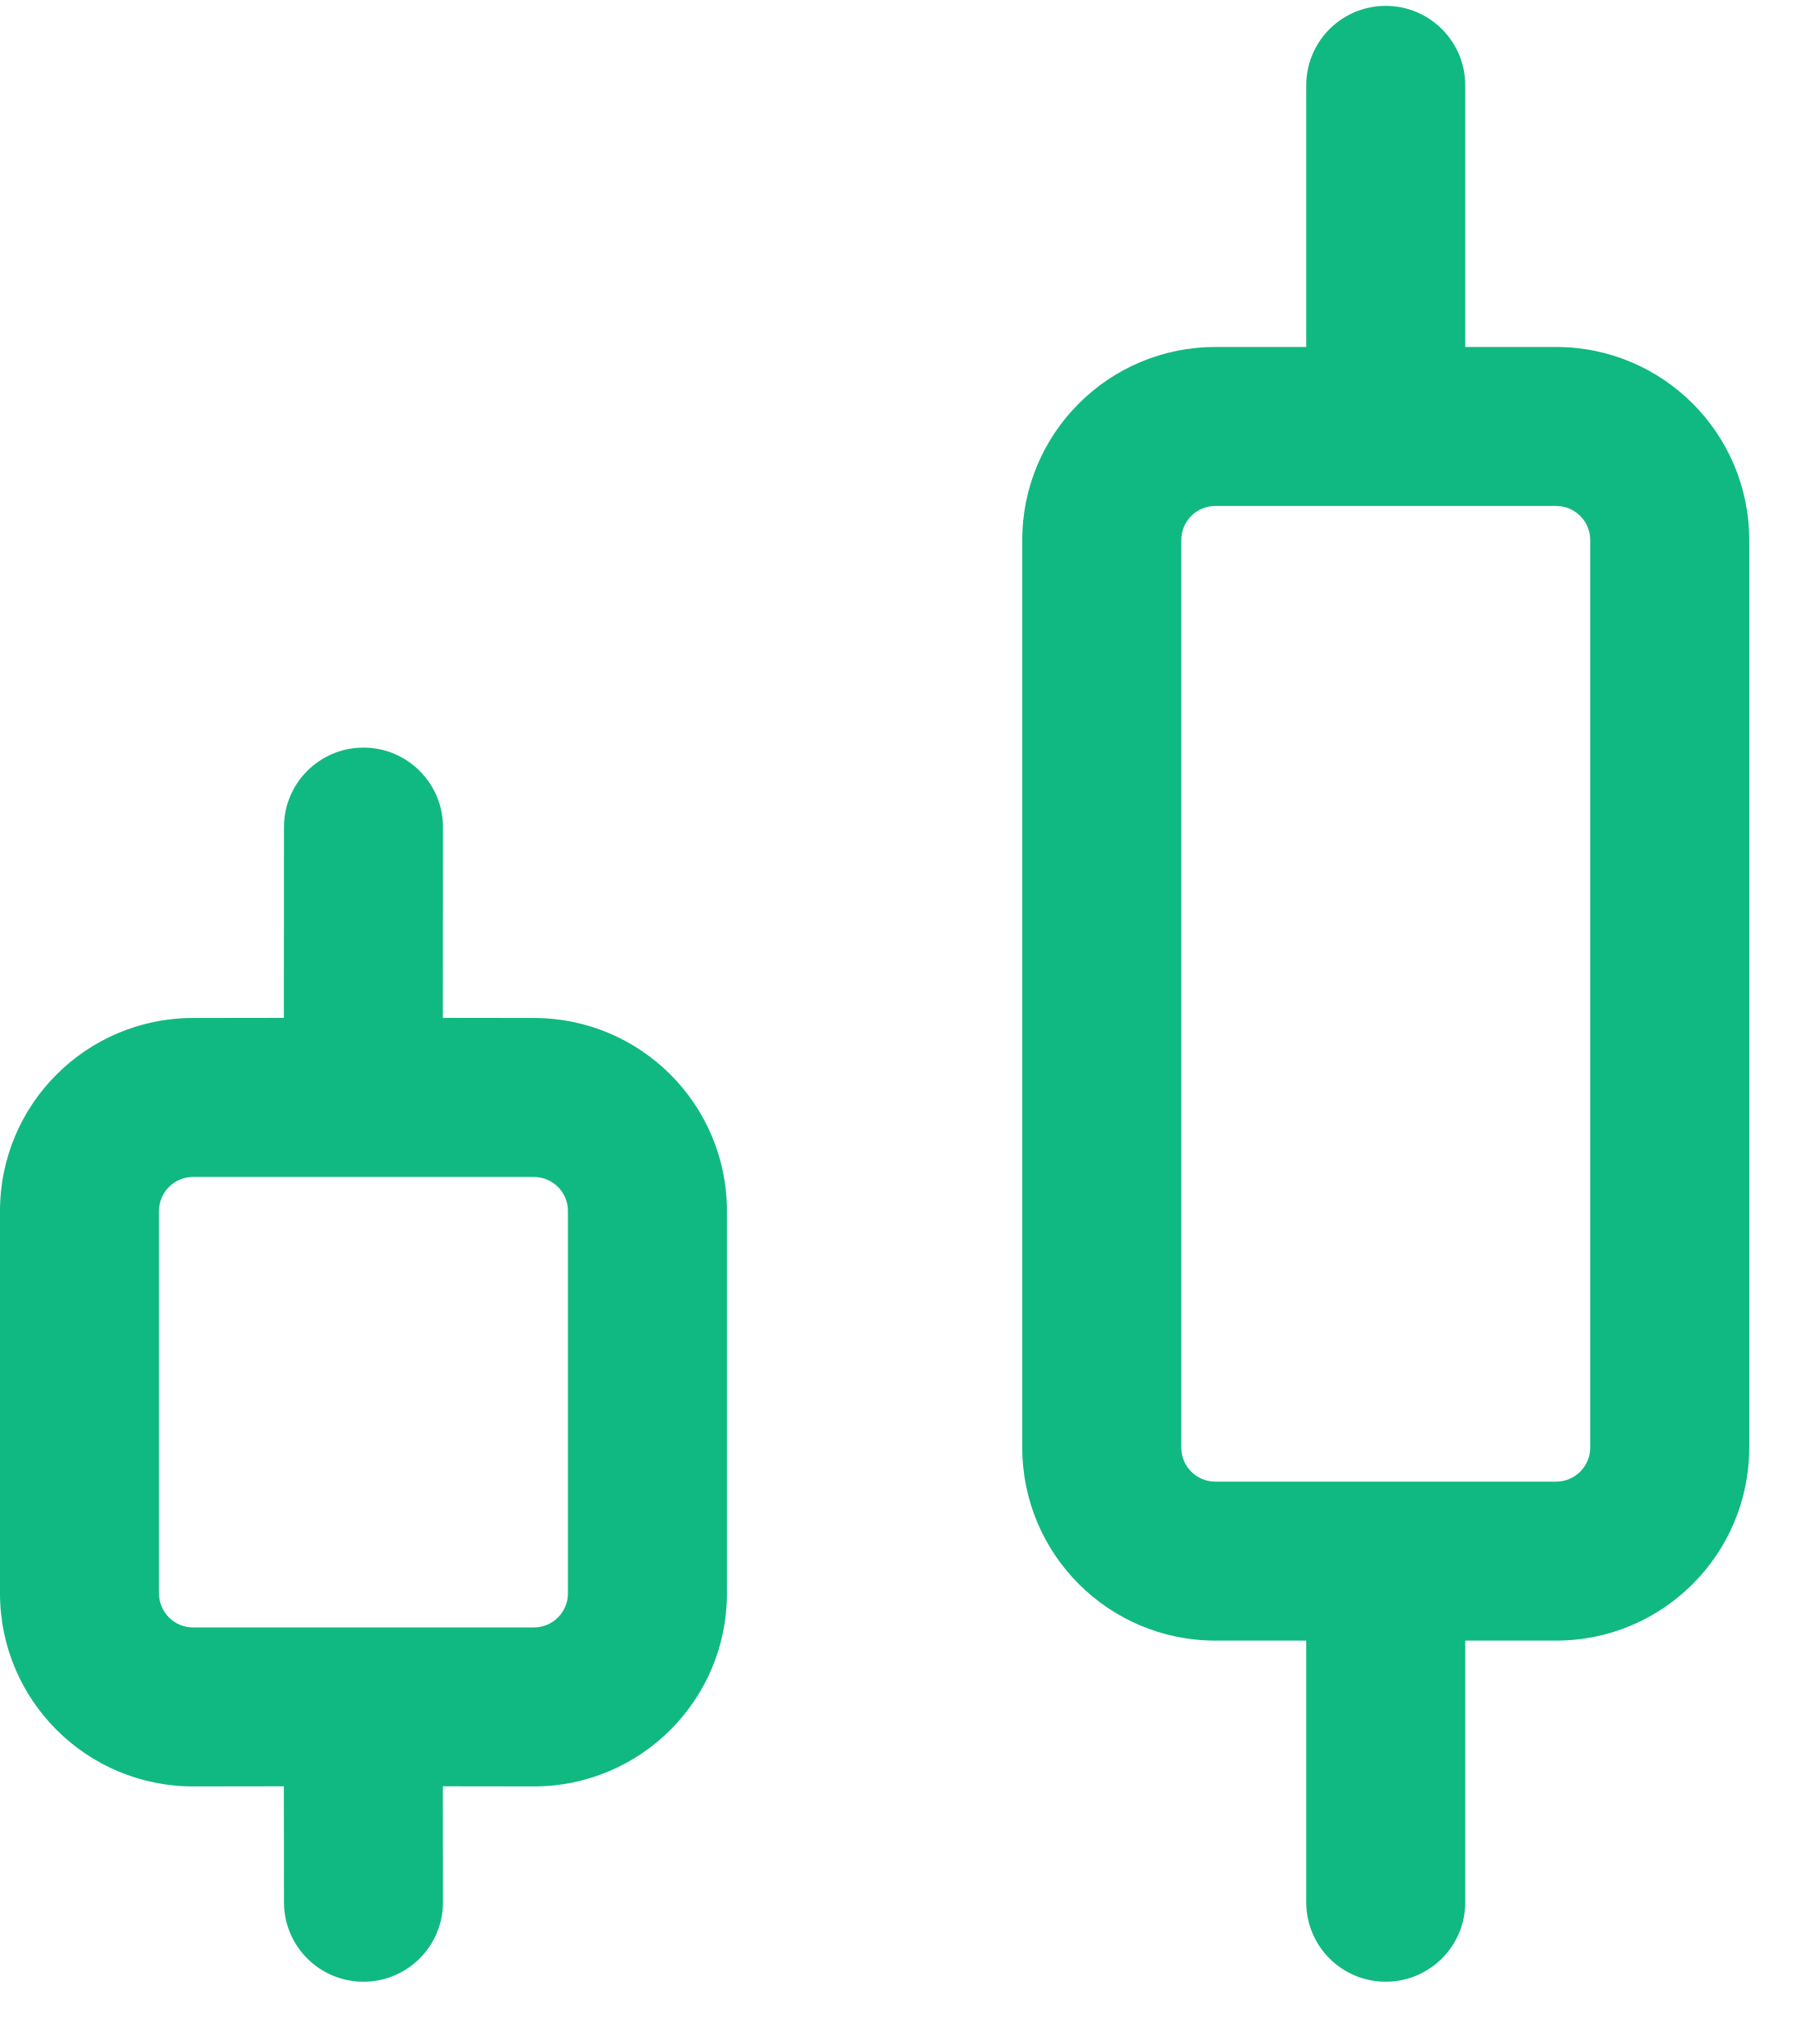
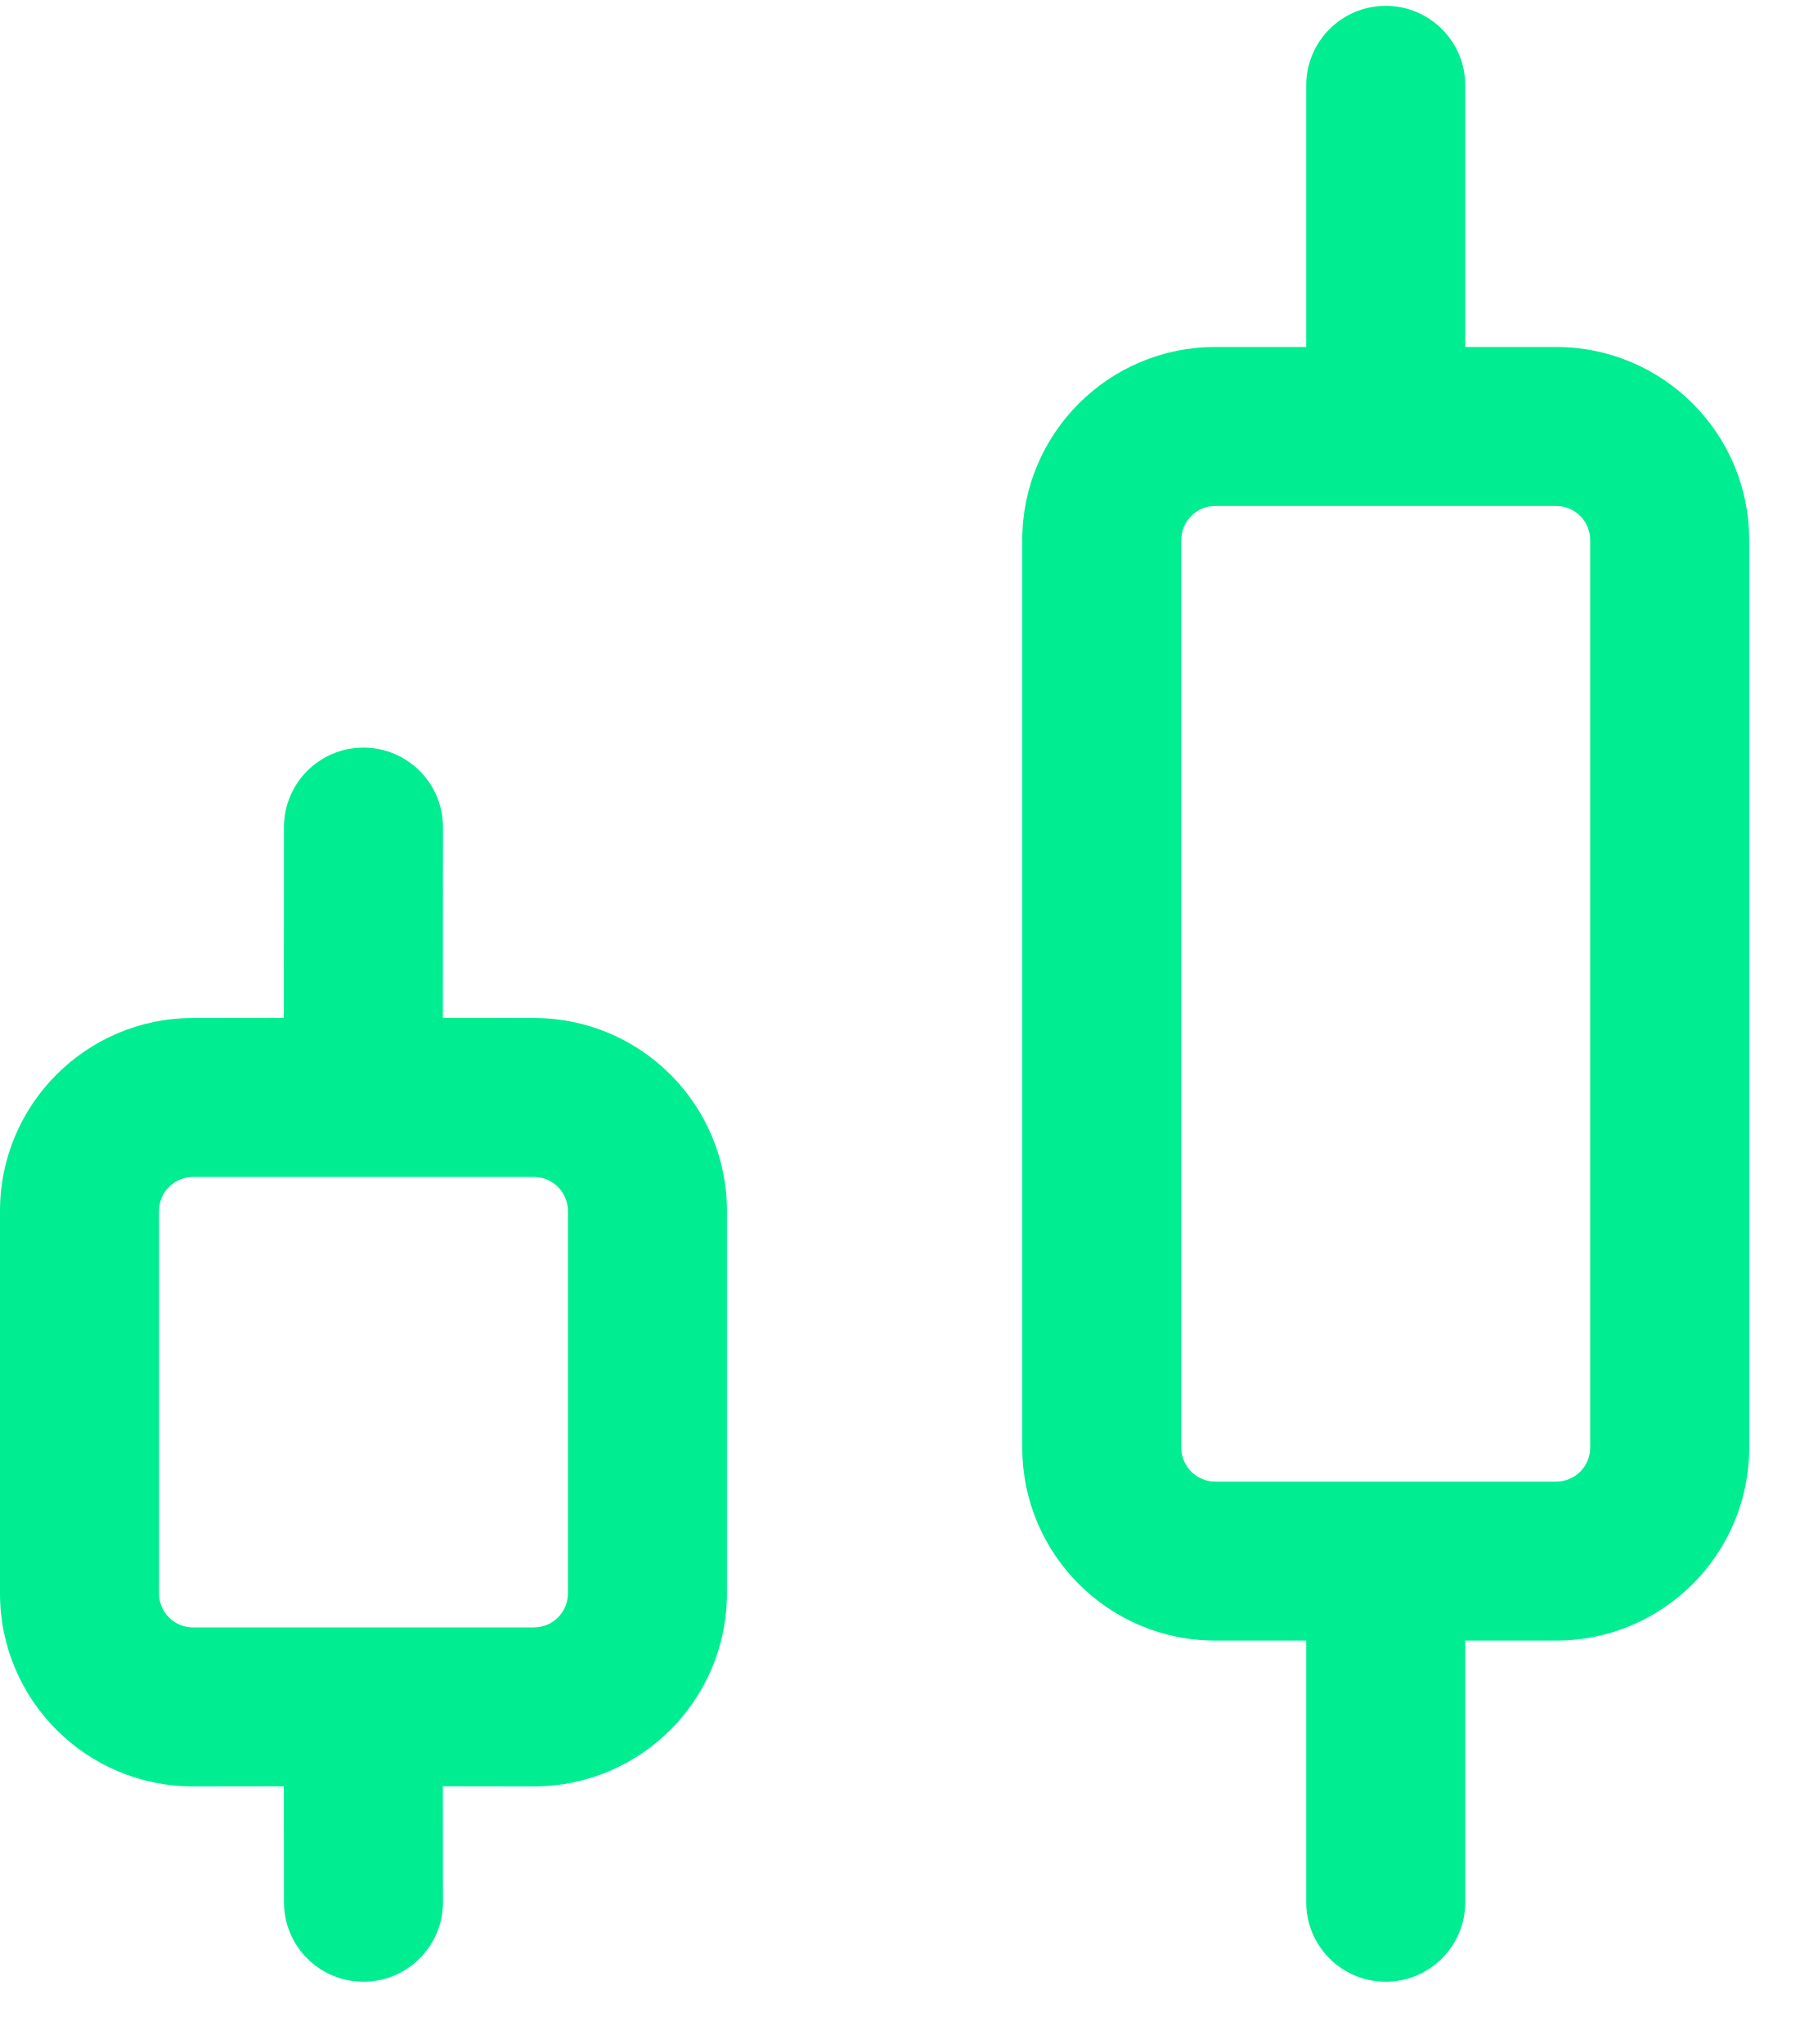
<svg xmlns="http://www.w3.org/2000/svg" xmlns:xlink="http://www.w3.org/1999/xlink" width="16px" height="18px" viewBox="0 0 16 18" version="1.1">
  <defs>
    <path d="M8,0 L202,0 C206.418,-8.11624501e-16 210,3.582 210,8 L210,132 C210,136.418 206.418,140 202,140 L8,140 C3.582,140 2.705415e-16,136.418 0,132 L0,8 C-5.41083001e-16,3.582 3.582,5.41083001e-16 8,0 Z" id="path-1" />
  </defs>
  <g id="Docs-Landing" stroke="none" stroke-width="1" fill="none" fill-rule="evenodd">
    <g id="Docs-Landing-1" transform="translate(-336, -598)">
      <g id="Stack-2" transform="translate(320, 579.4516)" xlink:href="#path-1">
        <path stroke="#302F38" d="M202,0.5 C204.071,0.5 205.946,1.339 207.303,2.697 C208.661,4.054 209.5,5.929 209.5,8 L209.5,132 C209.5,134.071 208.661,135.946 207.303,137.303 C205.946,138.661 204.071,139.5 202,139.5 L8,139.5 C5.929,139.5 4.054,138.661 2.697,137.303 C1.339,135.946 0.5,134.071 0.5,132 L0.5,8 C0.5,5.929 1.339,4.054 2.697,2.697 C4.054,1.339 5.929,0.5 8,0.5 Z" stroke-linejoin="square" />
-         <g id="Stack" transform="translate(16, 18.6)" fill="#10b981" fill-rule="evenodd">
+         <g id="Stack" transform="translate(16, 18.6)" fill="#00ee91" fill-rule="evenodd">
          <g id="Group-63" transform="translate(0.7, 0.7)">
            <g id="Group-62" transform="translate(9, 0)" fill-rule="nonzero">
              <path d="M2.5,12.494 C2.967,12.703 3.2,12.937 3.2,13.194 L3.2,16 C3.2,16.387 2.886,16.7 2.5,16.7 C2.113,16.7 1.8,16.387 1.8,16 L1.8,13.194 C1.8,12.937 2.033,12.703 2.5,12.494 Z" id="Path-2" />
              <path d="M2.5,-0.7 C2.886,-0.7 3.2,-0.387 3.2,0 L3.2,2.713 C3.2,3.1 2.886,3.413 2.5,3.413 C2.113,3.413 1.8,3.1 1.8,2.713 L1.8,0 C1.8,-0.387 2.113,-0.7 2.5,-0.7 Z" id="Path-2" />
              <path d="M4,2.304 C4.939,2.304 5.7,3.065 5.7,4.004 L5.7,11.996 C5.7,12.935 4.939,13.696 4,13.696 L1,13.696 C0.061,13.696 -0.7,12.935 -0.7,11.996 L-0.7,4.004 C-0.7,3.065 0.061,2.304 1,2.304 L4,2.304 Z M4,3.704 L1,3.704 C0.834,3.704 0.7,3.838 0.7,4.004 L0.7,11.996 C0.7,12.162 0.834,12.296 1,12.296 L4,12.296 C4.166,12.296 4.3,12.162 4.3,11.996 L4.3,4.004 C4.3,3.838 4.166,3.704 4,3.704 Z" id="Combined-Shape" />
            </g>
            <path d="M2.5,5.832 C2.886,5.832 3.2,6.146 3.2,6.532 L3.199,8.212 L4,8.213 C4.939,8.213 5.7,8.974 5.7,9.913 L5.7,13.28 C5.7,14.219 4.939,14.98 4,14.98 L3.199,14.979 L3.2,16 C3.2,16.387 2.886,16.7 2.5,16.7 C2.113,16.7 1.8,16.387 1.8,16 L1.799,14.979 L1,14.98 C0.061,14.98 -0.7,14.219 -0.7,13.28 L-0.7,9.913 C-0.7,8.974 0.061,8.213 1,8.213 L1.799,8.212 L1.8,6.532 C1.8,6.146 2.113,5.832 2.5,5.832 Z M4,9.613 L1,9.613 C0.834,9.613 0.7,9.747 0.7,9.913 L0.7,13.28 C0.7,13.446 0.834,13.58 1,13.58 L4,13.58 C4.166,13.58 4.3,13.446 4.3,13.28 L4.3,9.913 C4.3,9.747 4.166,9.613 4,9.613 Z" id="Combined-Shape" fill-rule="nonzero" />
          </g>
        </g>
      </g>
    </g>
  </g>
</svg>
